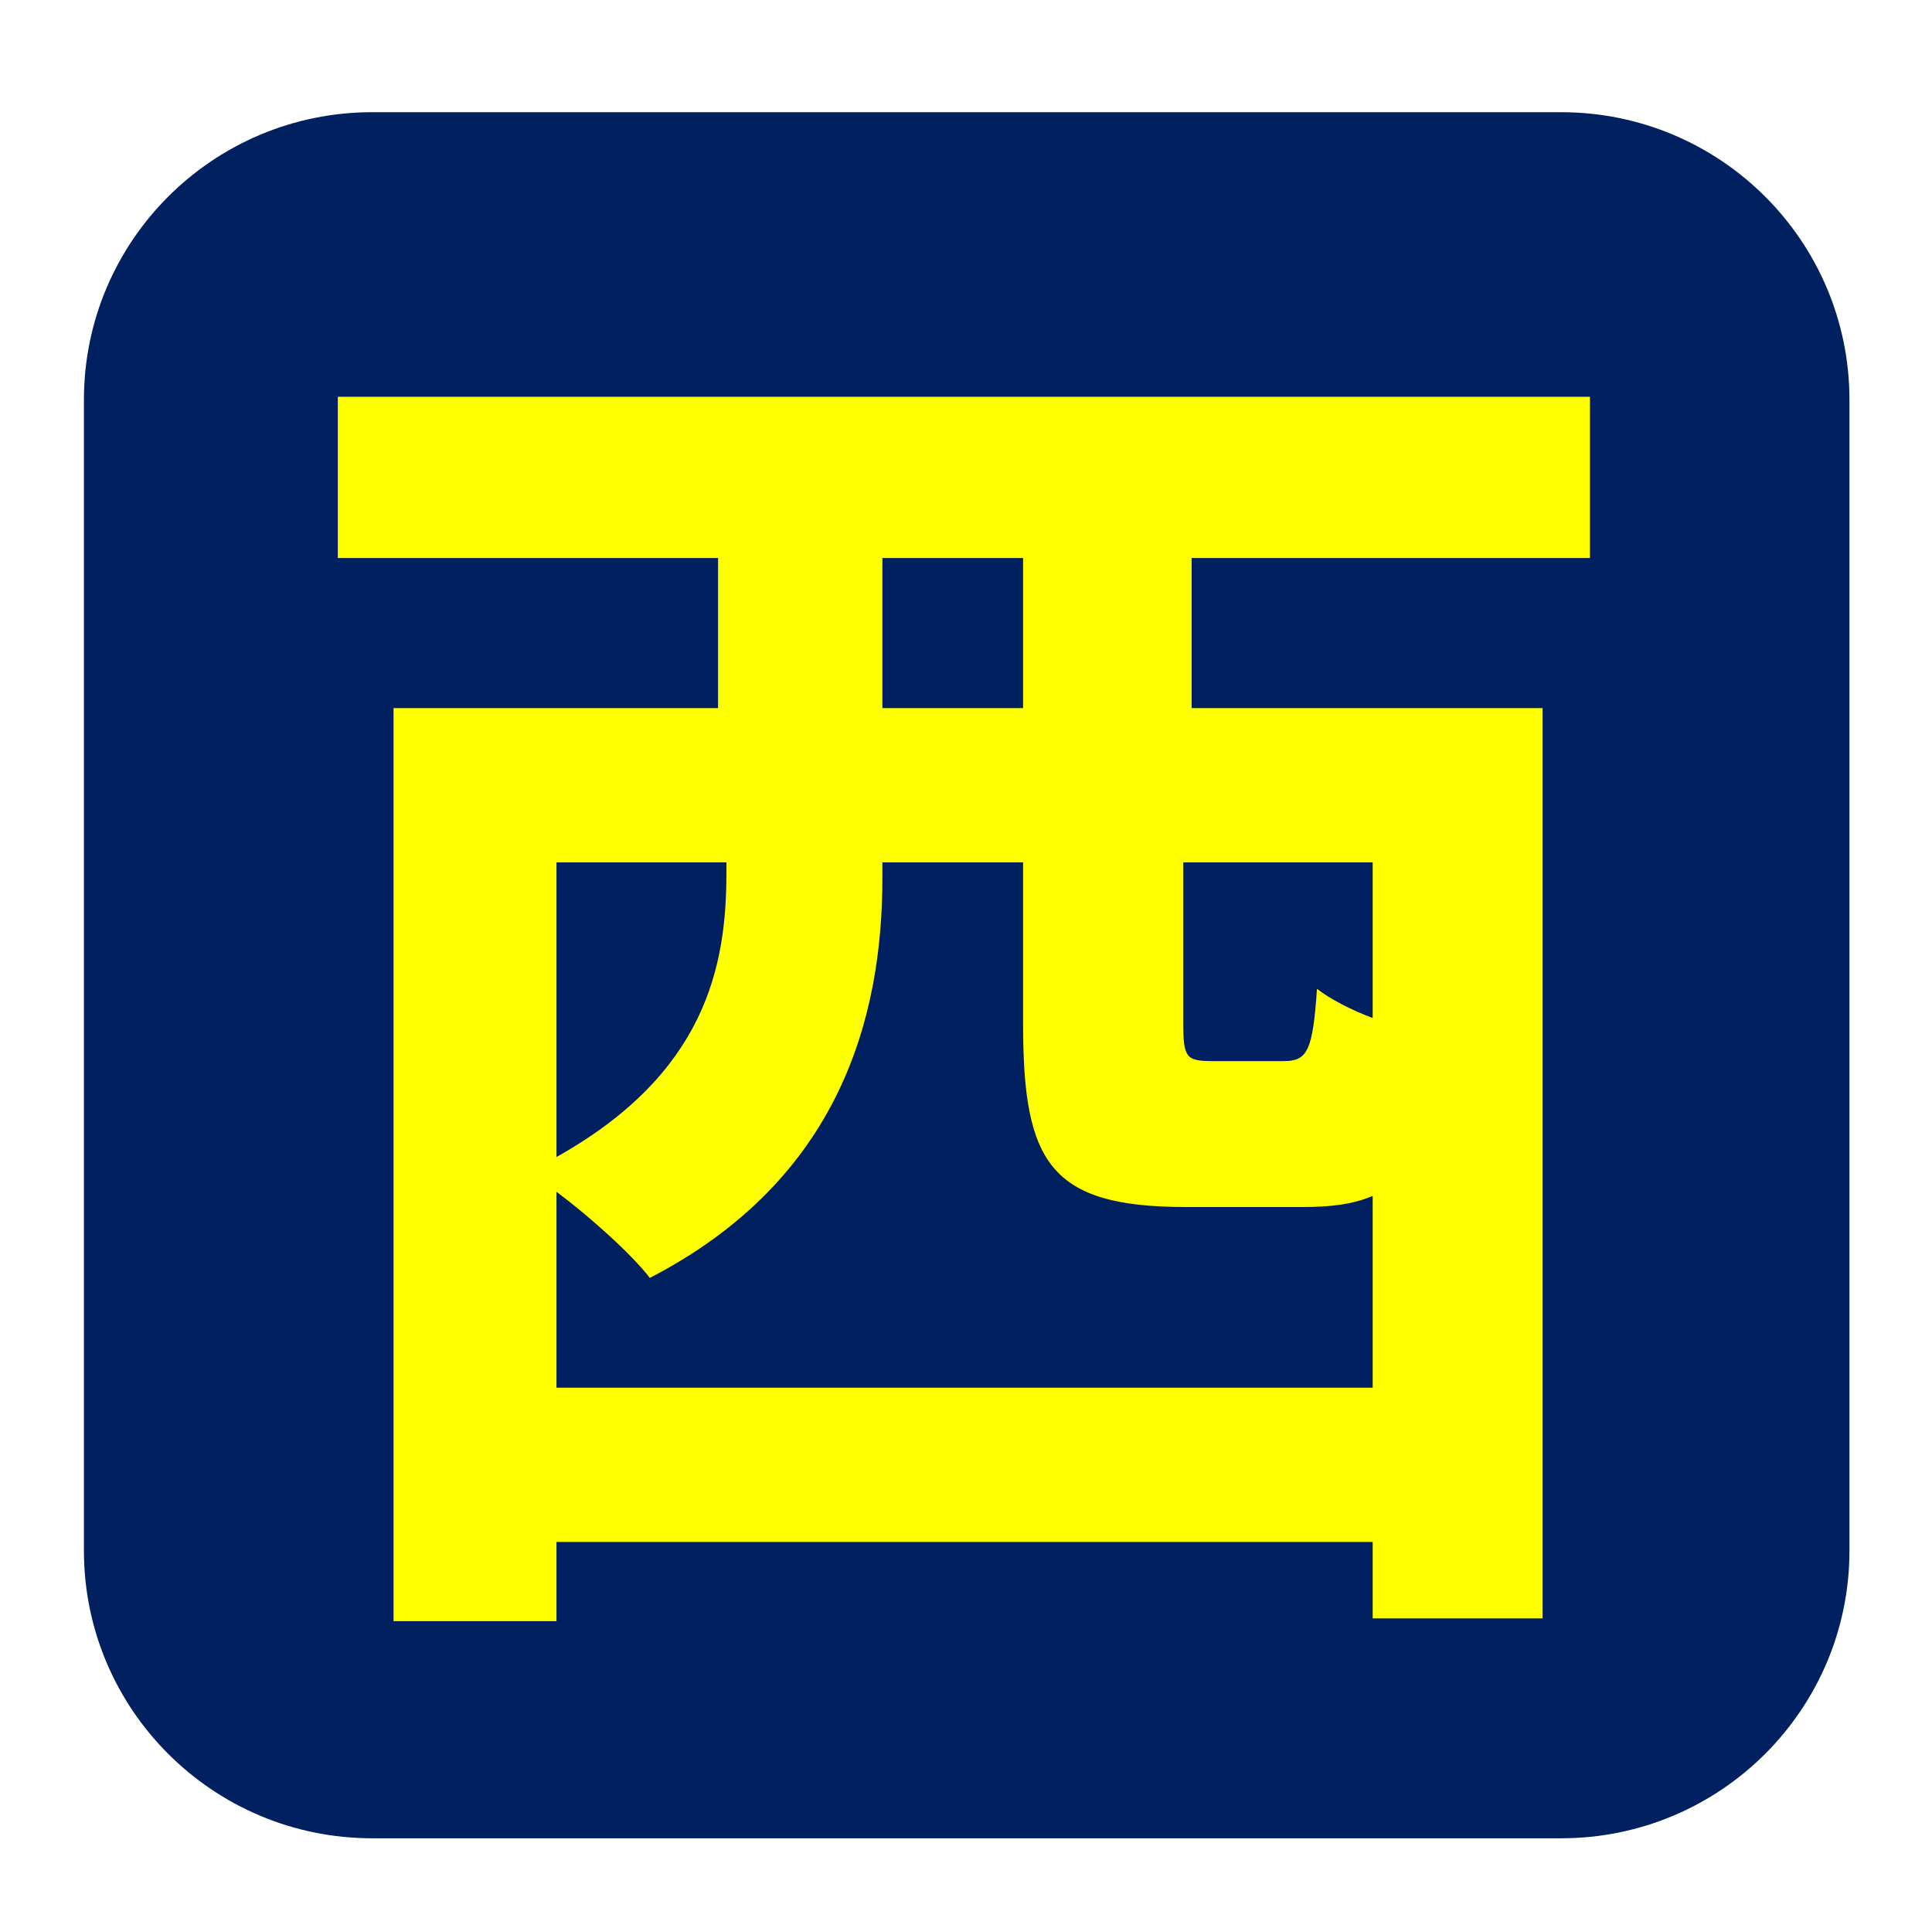
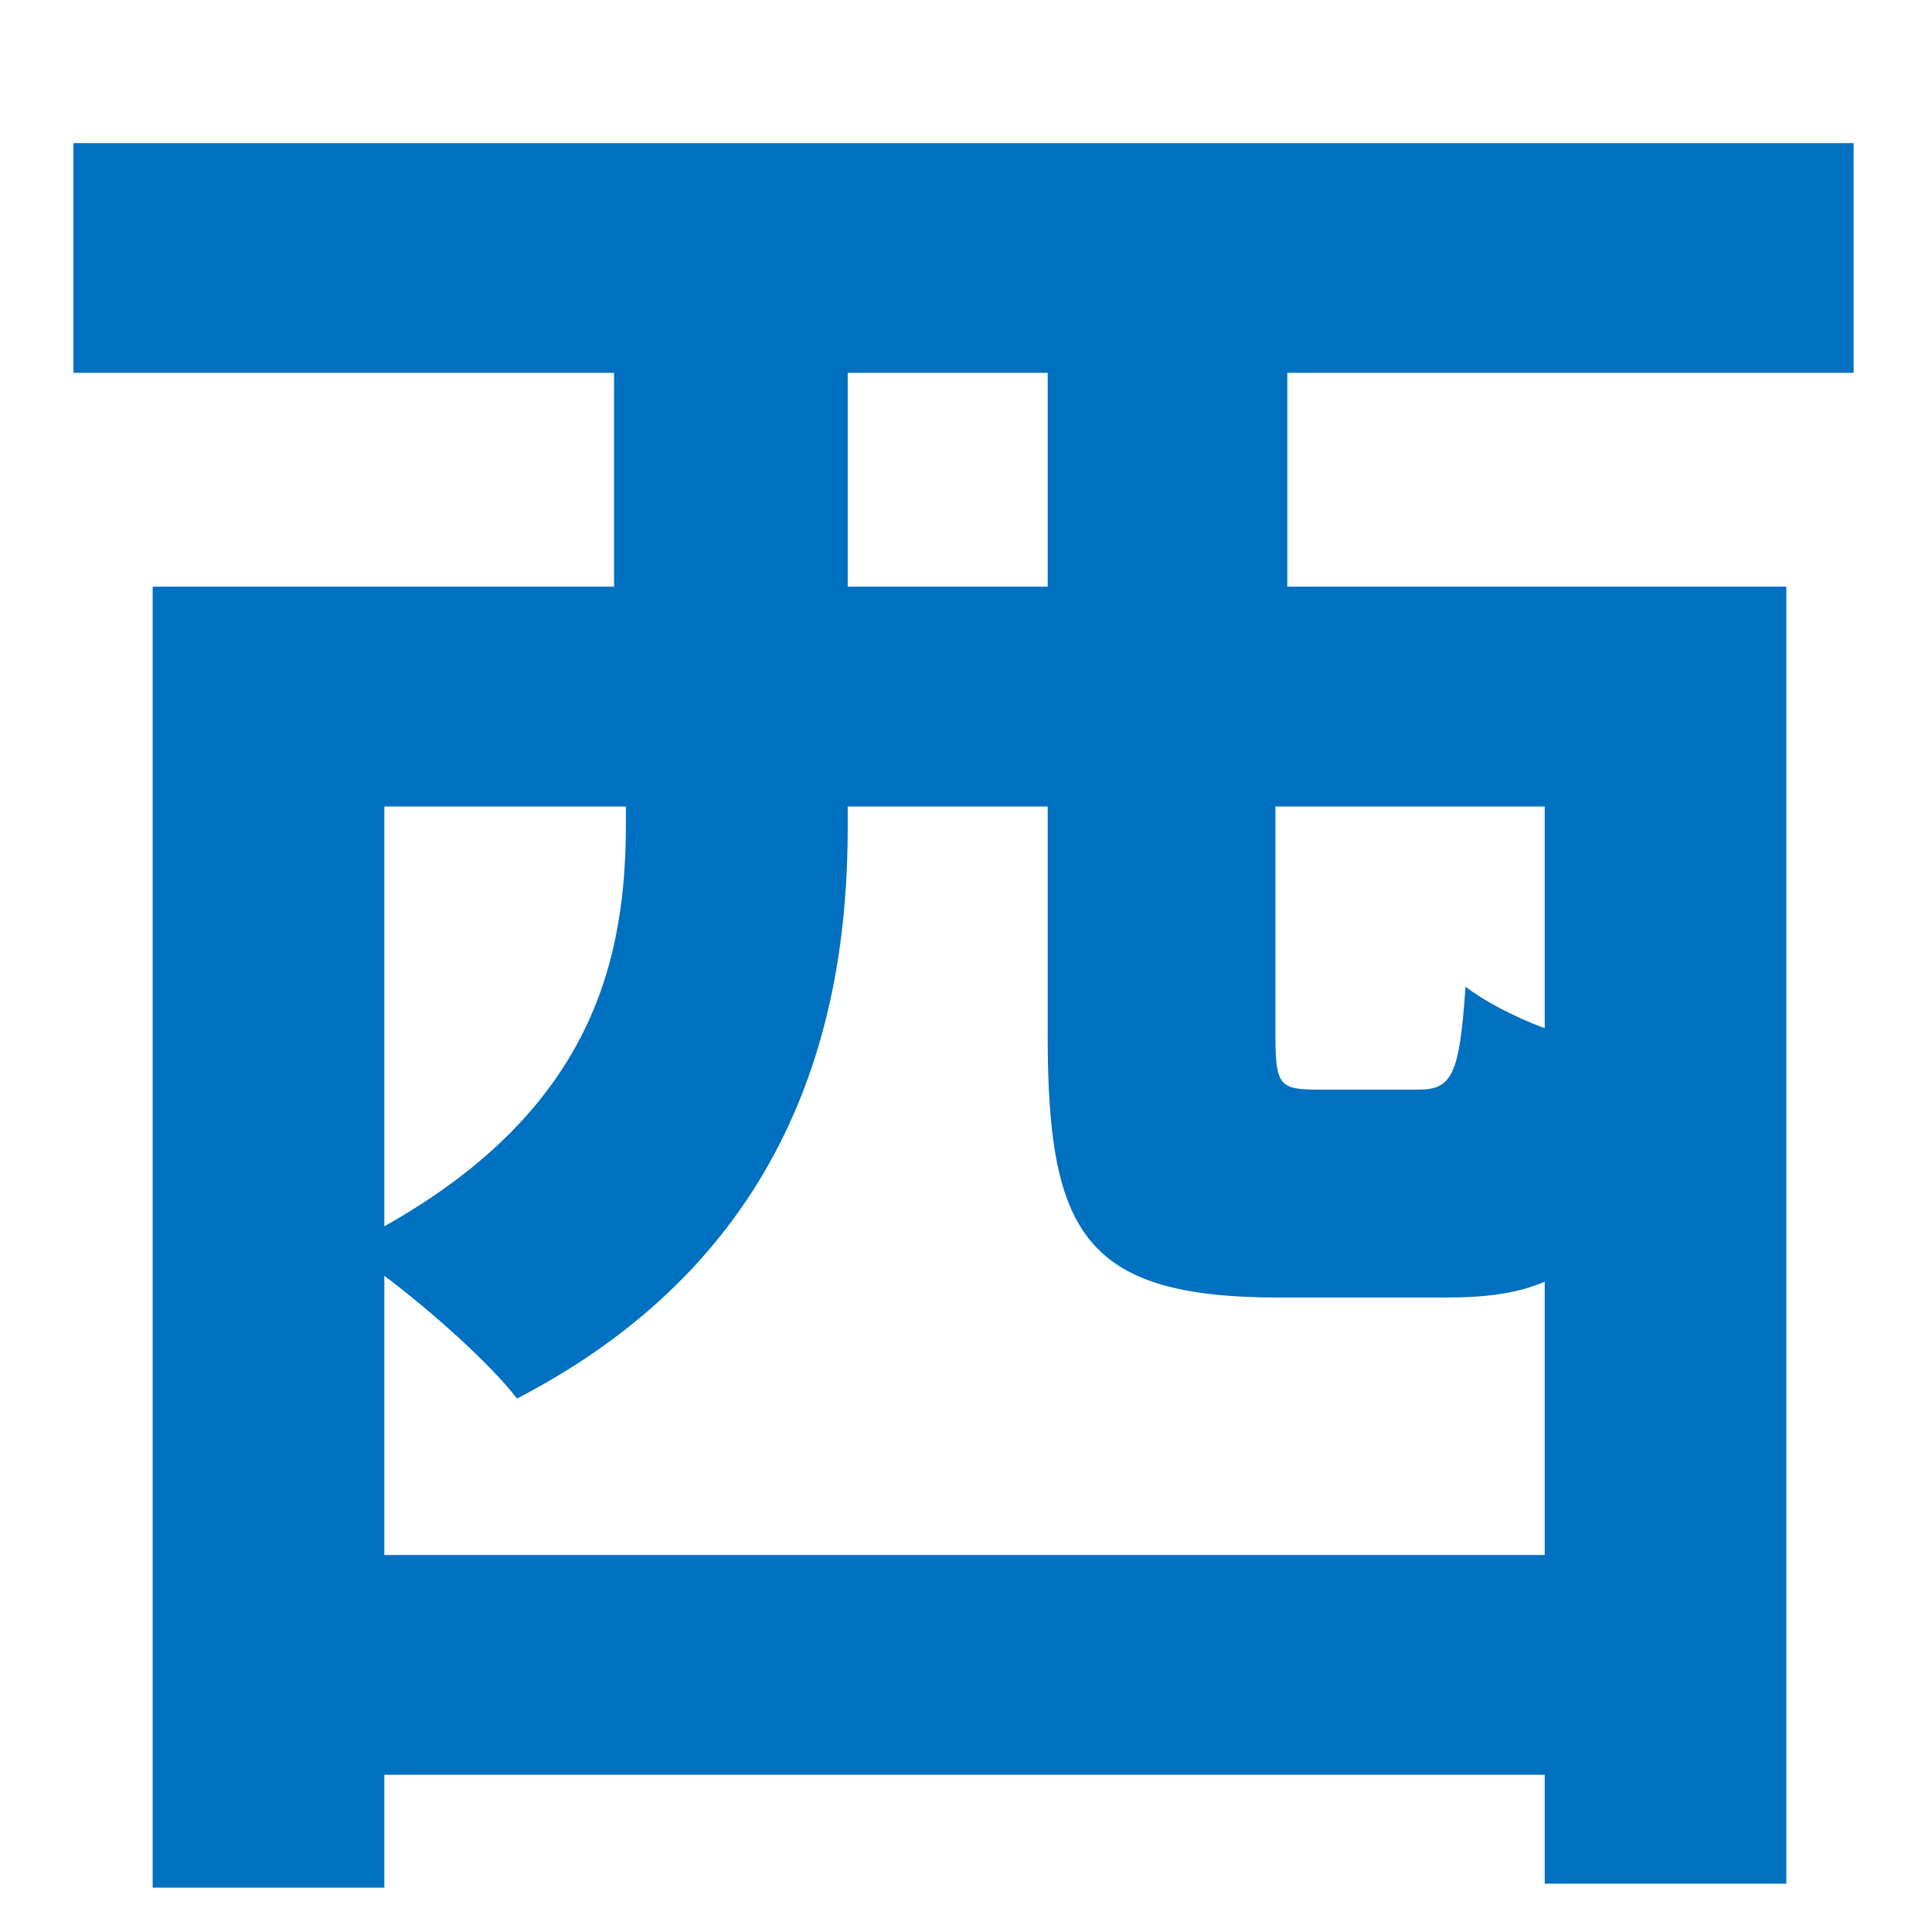
- <svg xmlns="http://www.w3.org/2000/svg" width="476" height="475" xml:space="preserve" overflow="hidden">
-   <g transform="translate(-402 -112)">
-     <path d="M774.921 213.485C774.921 174.337 806.656 142.601 845.805 142.601L1138.09 142.601C1177.24 142.601 1208.98 174.337 1208.98 213.485L1208.98 497.016C1208.98 536.165 1177.24 567.9 1138.09 567.9L845.805 567.9C806.656 567.9 774.921 536.165 774.921 497.016Z" fill="#002060" fill-rule="evenodd" transform="matrix(1.00214 0 0 1 -353.904 -2.95675)" />
-     <text fill="#FFFF00" font-family="Yu Gothic,Yu Gothic_MSFontService,sans-serif" font-weight="700" font-size="1095" transform="matrix(0.313388 0 0 0.31272 468.415 482)">西</text>
+ <svg xmlns="http://www.w3.org/2000/svg" width="720" height="720" xml:space="preserve" overflow="hidden">
+   <defs>
+     <clipPath id="clip0">
+       <rect x="280" y="0" width="720" height="720" />
+     </clipPath>
+   </defs>
+   <g clip-path="url(#clip0)" transform="translate(-280 0)">
+     <text fill="#0070C0" font-family="Yu Mincho Demibold,Yu Mincho Demibold_MSFontService,sans-serif" font-weight="600" font-size="1893" transform="matrix(0.389831 0 0 0.389822 271.216 640)">西</text>
  </g>
</svg>
